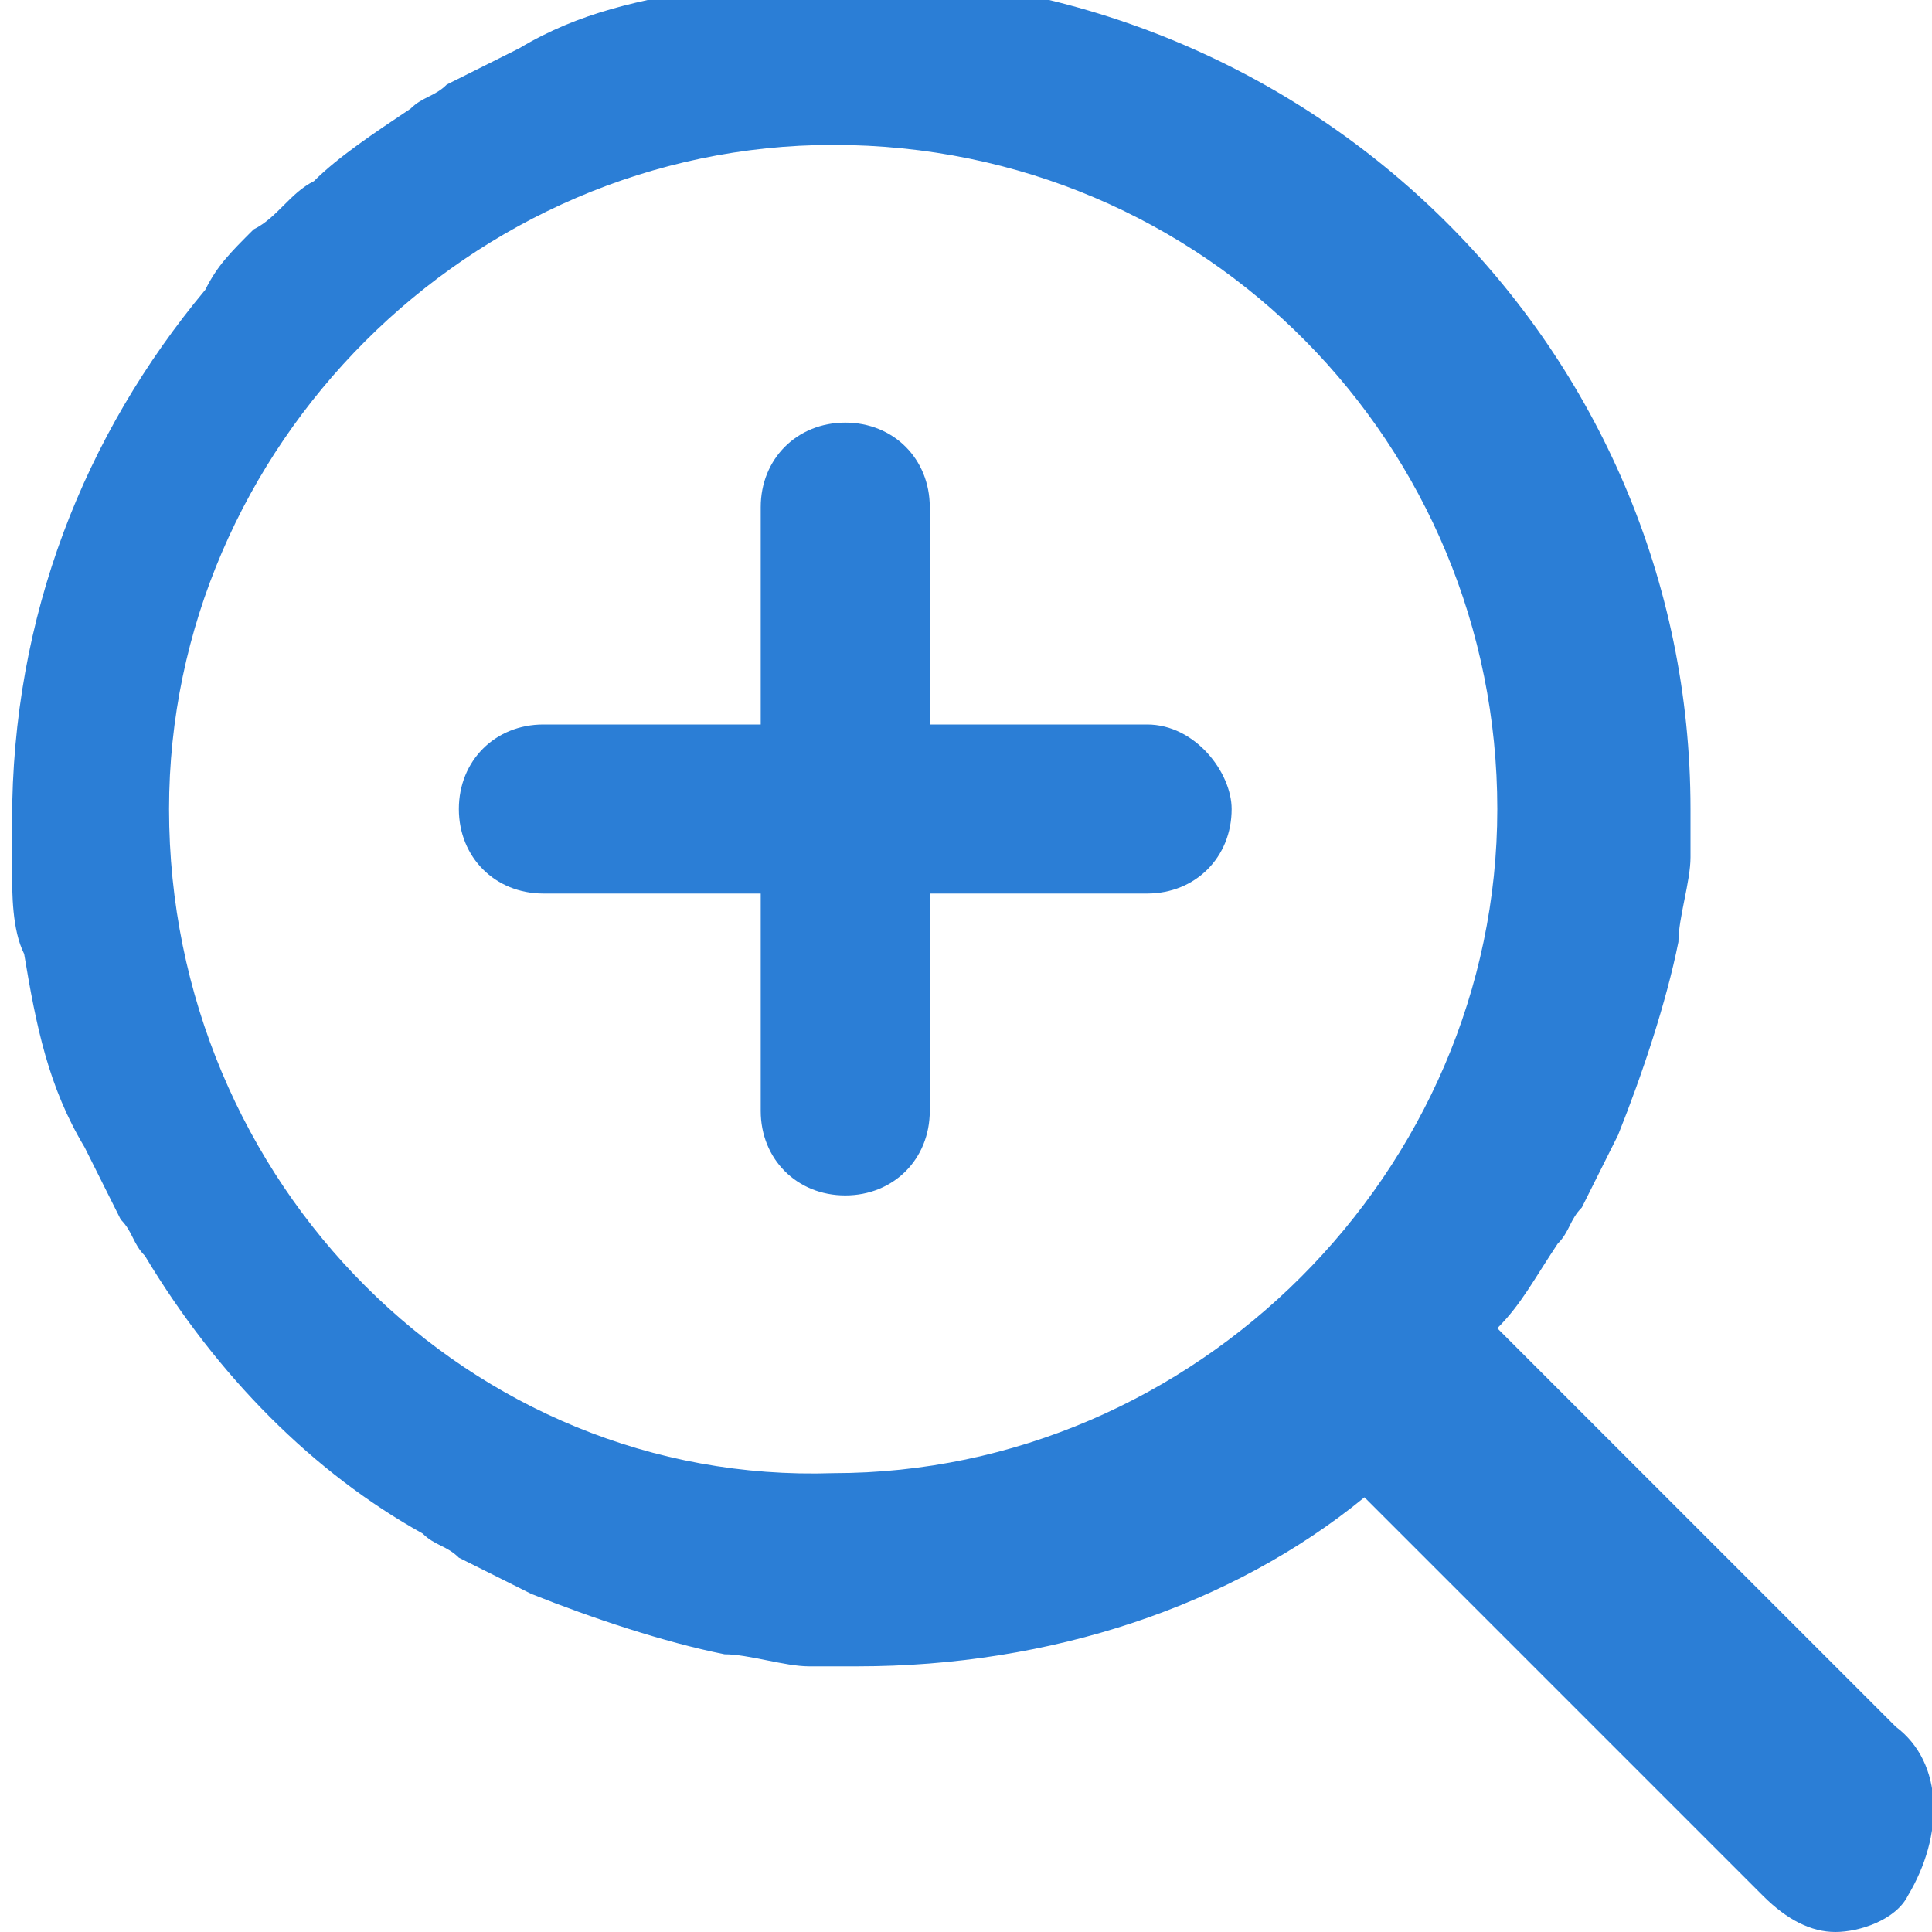
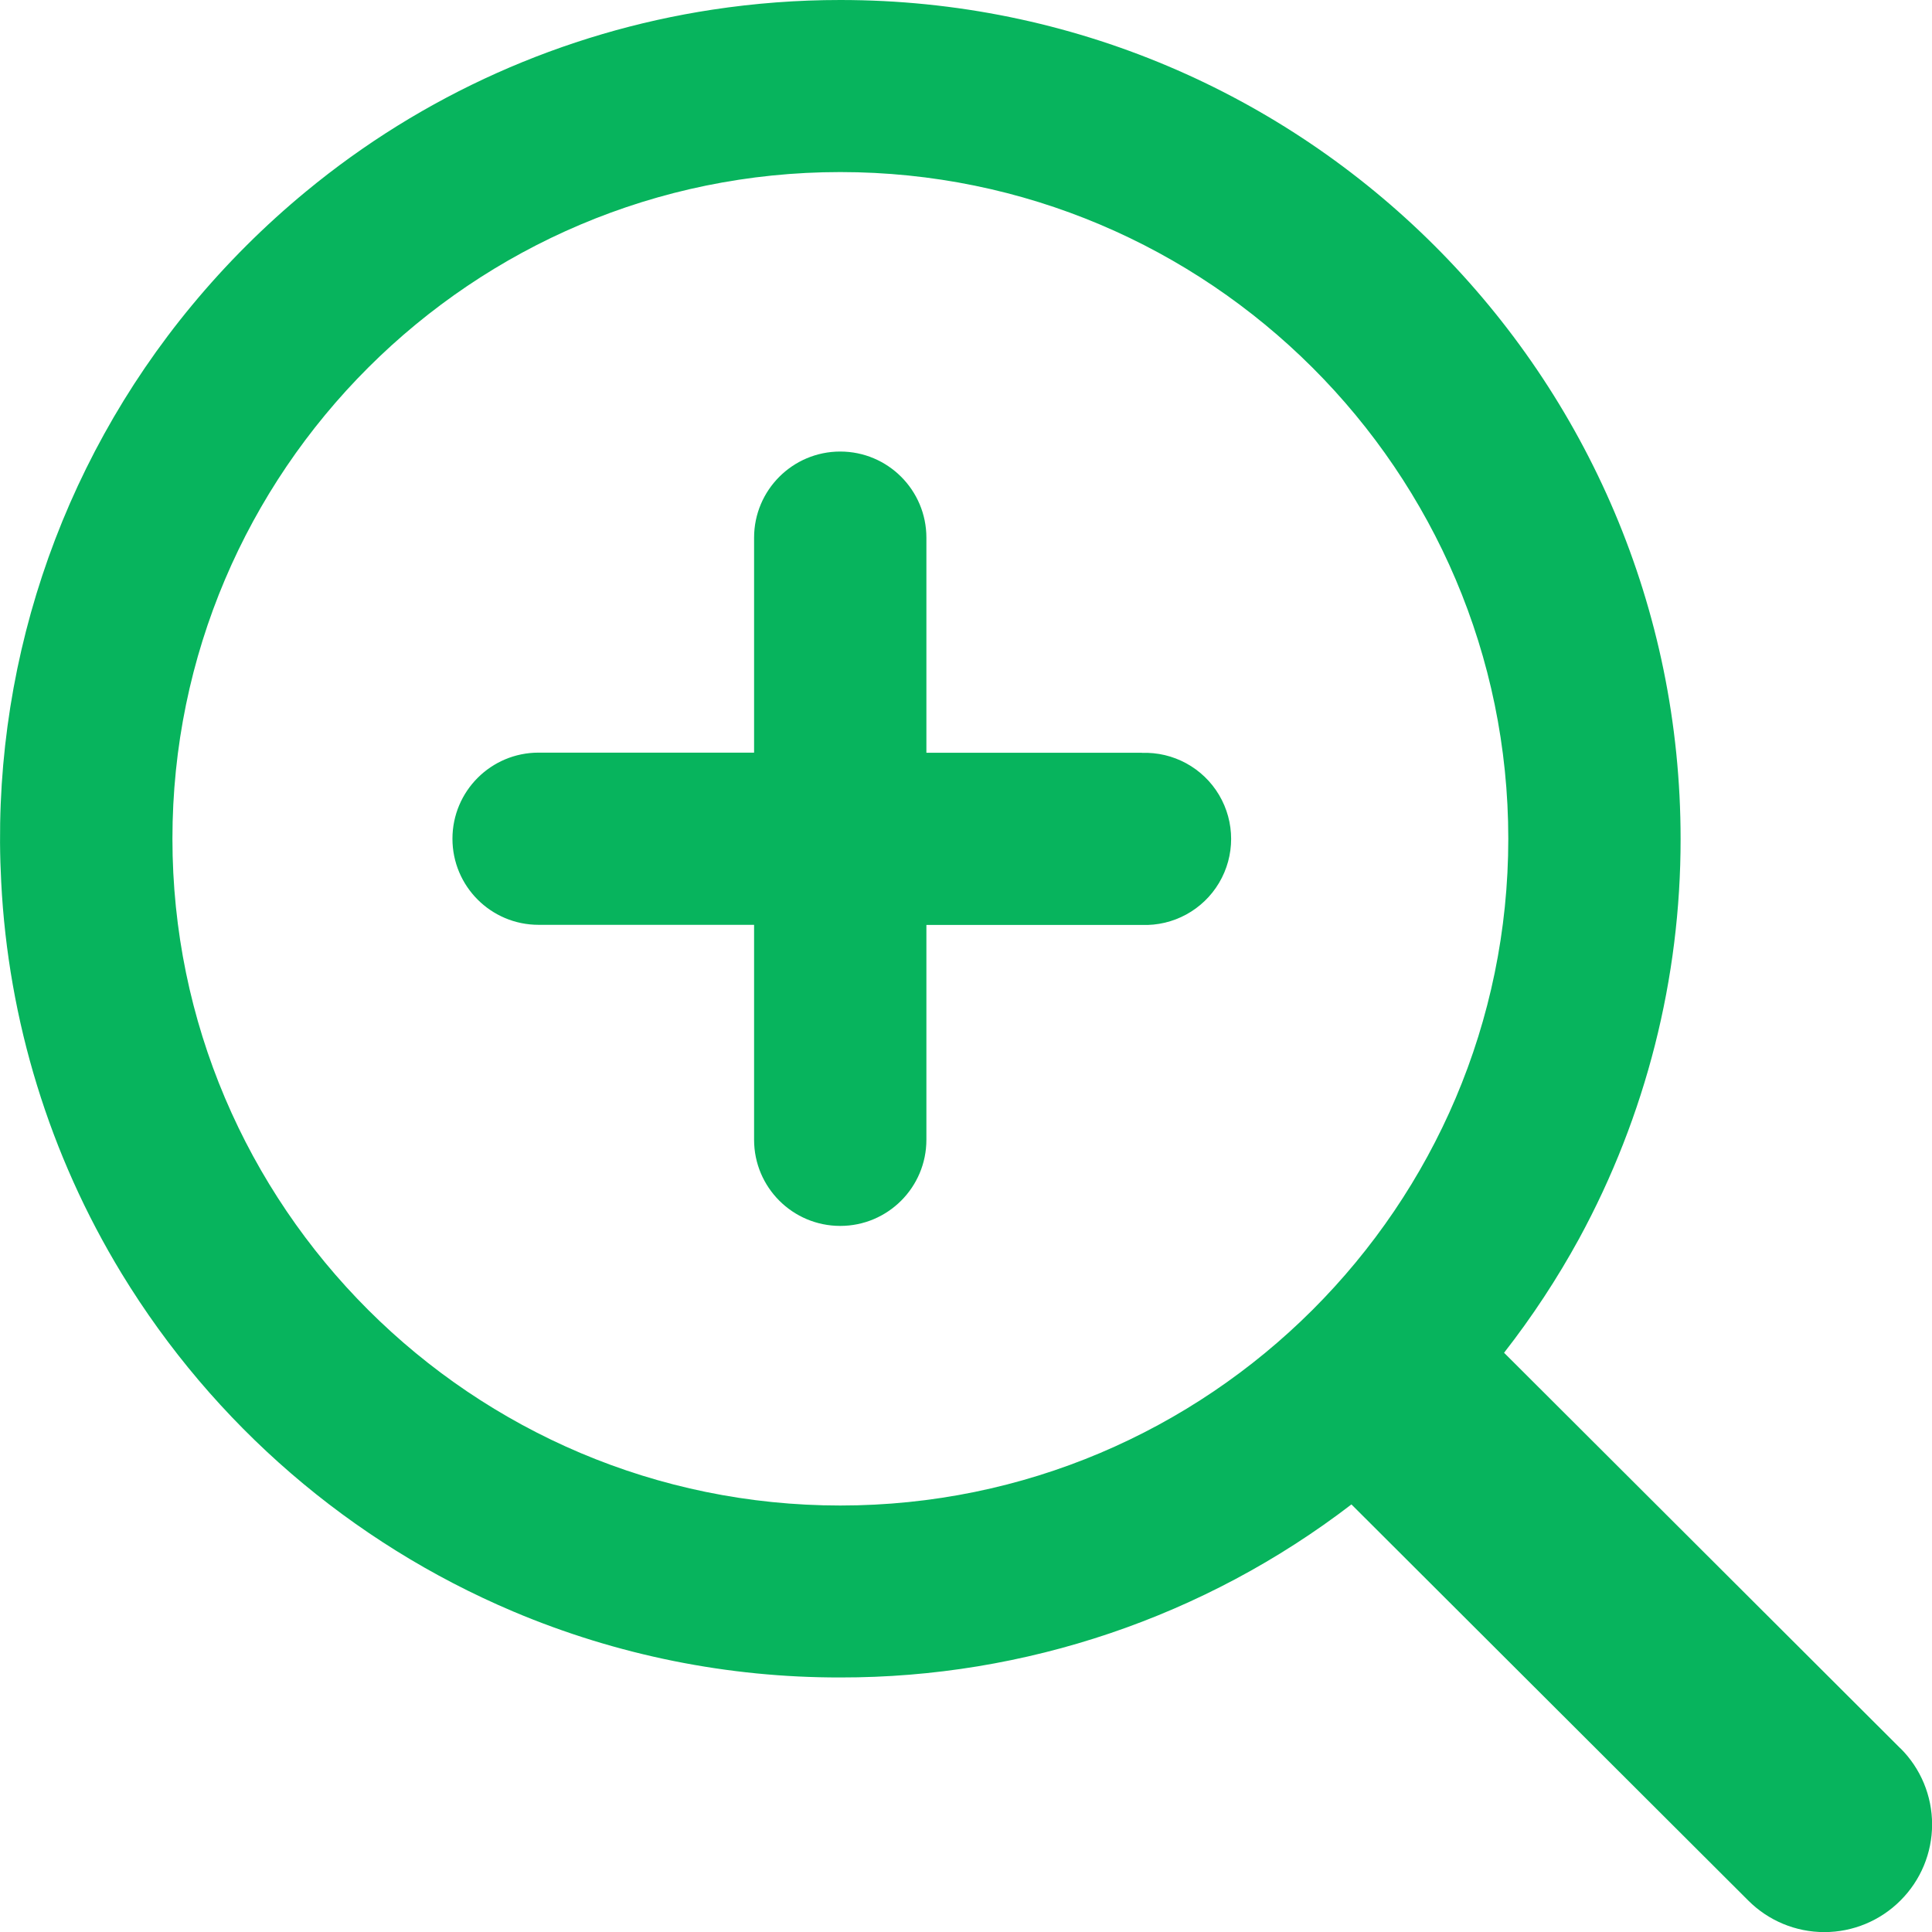
- <svg xmlns="http://www.w3.org/2000/svg" id="Layer_1" viewBox="-297 389 16 16">
-   <style>.st0{fill:#2b7ed6}</style>
-   <g id="Page-1">
-     <g id="Travel_with_Pets_320" transform="translate(-76 -7067)">
-       <g id="Zoom" transform="translate(76 7063)">
-         <path id="Combined-Shape" class="st0" d="M-281.3 407.3l-3.3-3.3c.2-.2.3-.4.5-.7.1-.1.1-.2.2-.3l.3-.6c.2-.5.4-1.1.5-1.6 0-.2.1-.5.1-.7v-.4c0-3.8-3.1-6.9-7-6.9h-.4c-.2 0-.5 0-.7.1-.6.1-1.1.2-1.6.5l-.6.3c-.1.1-.2.1-.3.2-.3.2-.6.4-.8.6-.2.1-.3.3-.5.4-.2.2-.3.3-.4.5-1 1.2-1.6 2.7-1.6 4.4v.4c0 .2 0 .5.1.7.1.6.2 1.1.5 1.6l.3.6c.1.1.1.2.2.3.6 1 1.4 1.8 2.3 2.3.1.1.2.1.3.2l.6.3c.5.2 1.1.4 1.6.5.2 0 .5.1.7.1h.4c1.6 0 3.1-.5 4.2-1.4l3.3 3.3c.2.2.4.3.6.3s.5-.1.6-.3c.3-.5.3-1.1-.1-1.4zm-14.3-7.6c0-3 2.5-5.5 5.5-5.5 3.1 0 5.5 2.5 5.5 5.5s-2.5 5.5-5.5 5.5c-3 .1-5.5-2.4-5.5-5.5zm8.1-.7h-1.8v-1.8c0-.4-.3-.7-.7-.7s-.7.3-.7.7v1.8h-1.8c-.4 0-.7.3-.7.7 0 .4.3.7.7.7h1.8v1.8c0 .4.3.7.7.7s.7-.3.7-.7v-1.8h1.8c.4 0 .7-.3.7-.7 0-.3-.3-.7-.7-.7z" />
-       </g>
-     </g>
-   </g>
+ <svg xmlns="http://www.w3.org/2000/svg" width="16" height="16" viewBox="0 0 16 16">
+   <path d="M15.739 14.48l-3.283-3.277a6.994 6.994 0 0 0 .622-.946 6.917 6.917 0 0 0 .84-3.31C13.918 3.11 10.803 0 6.96 0A7.026 7.026 0 0 0 5.9.08a6.92 6.92 0 0 0-3.366 1.506 7.05 7.05 0 0 0-.944.942A6.909 6.909 0 0 0 .01 7.304a6.904 6.904 0 0 0 .998 3.244 6.987 6.987 0 0 0 3.243 2.798 6.922 6.922 0 0 0 2.709.546 6.936 6.936 0 0 0 4.232-1.433l3.286 3.28a.89.89 0 0 0 1.261 0 .889.889 0 0 0 0-1.26zM1.428 6.946c0-3.044 2.481-5.521 5.531-5.521s5.532 2.477 5.532 5.521c0 3.045-2.482 5.522-5.532 5.522S1.428 9.99 1.428 6.946zm8.03-.712H7.672V4.453a.713.713 0 0 0-1.427 0v1.78H4.46a.713.713 0 1 0 0 1.426h1.785v1.78a.713.713 0 0 0 1.427 0V7.66h1.784a.713.713 0 1 0 0-1.425z" fill-rule="nonzero" fill="#07B45D" />
</svg>
